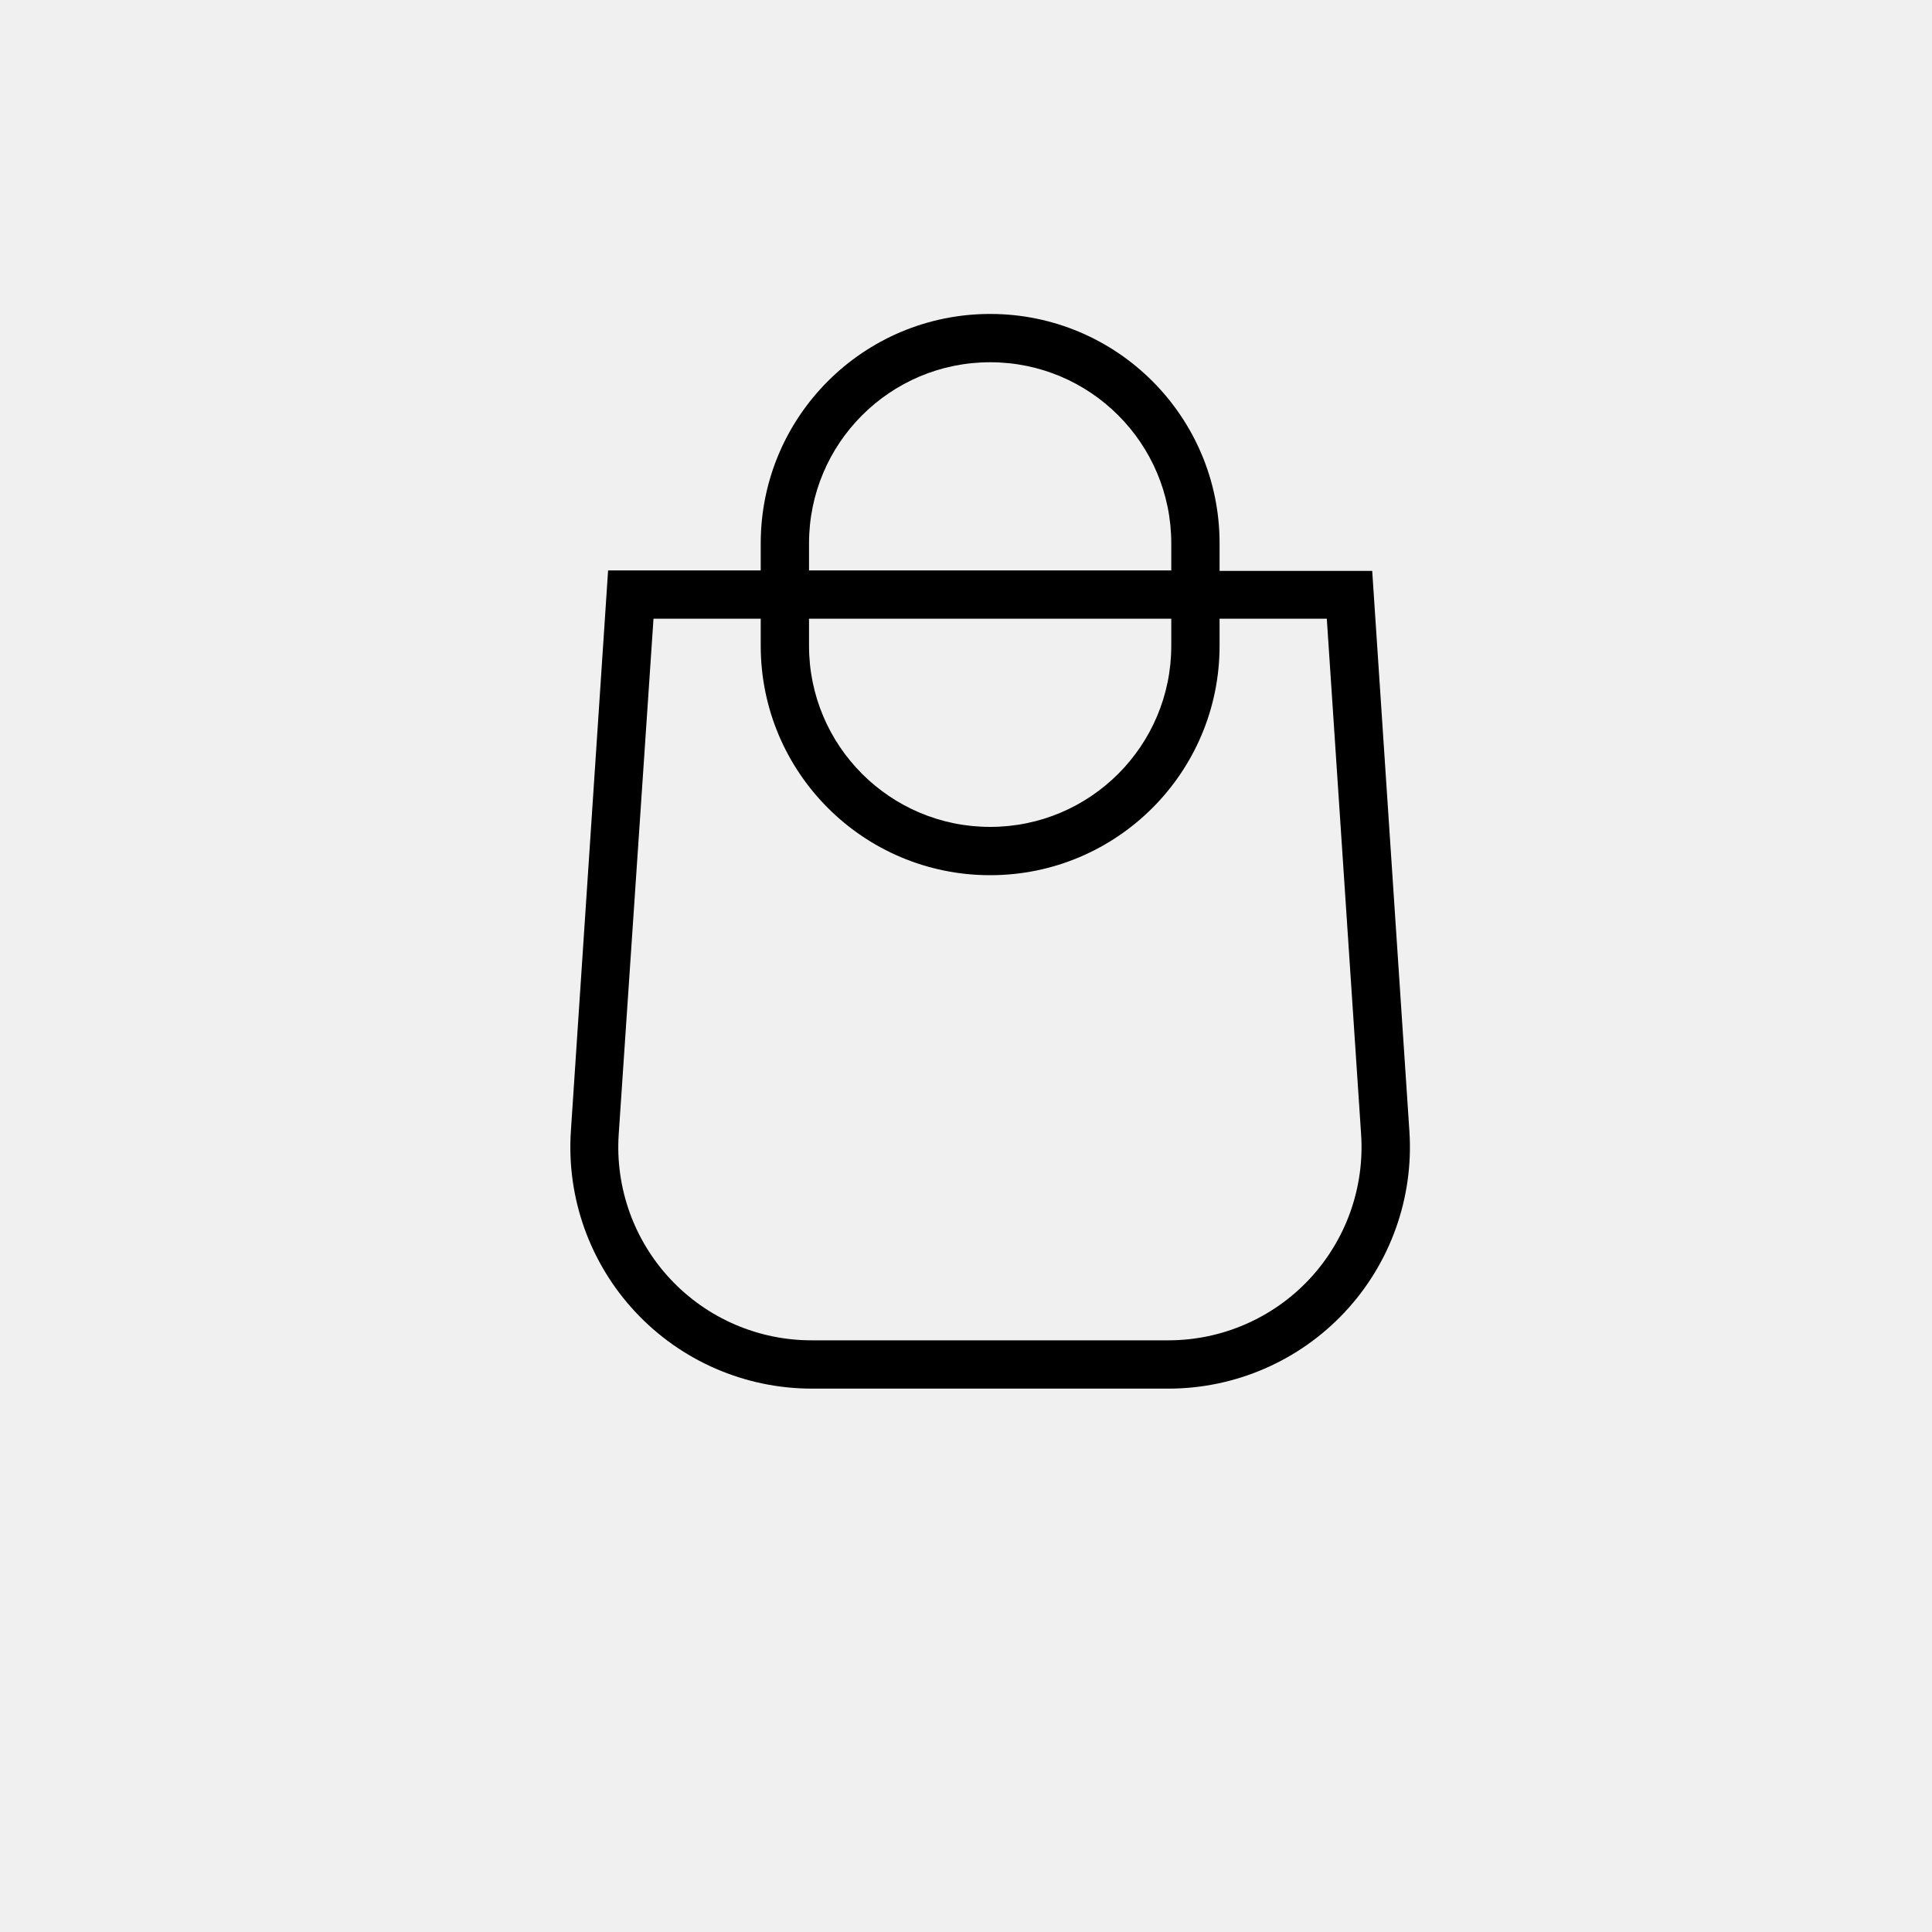
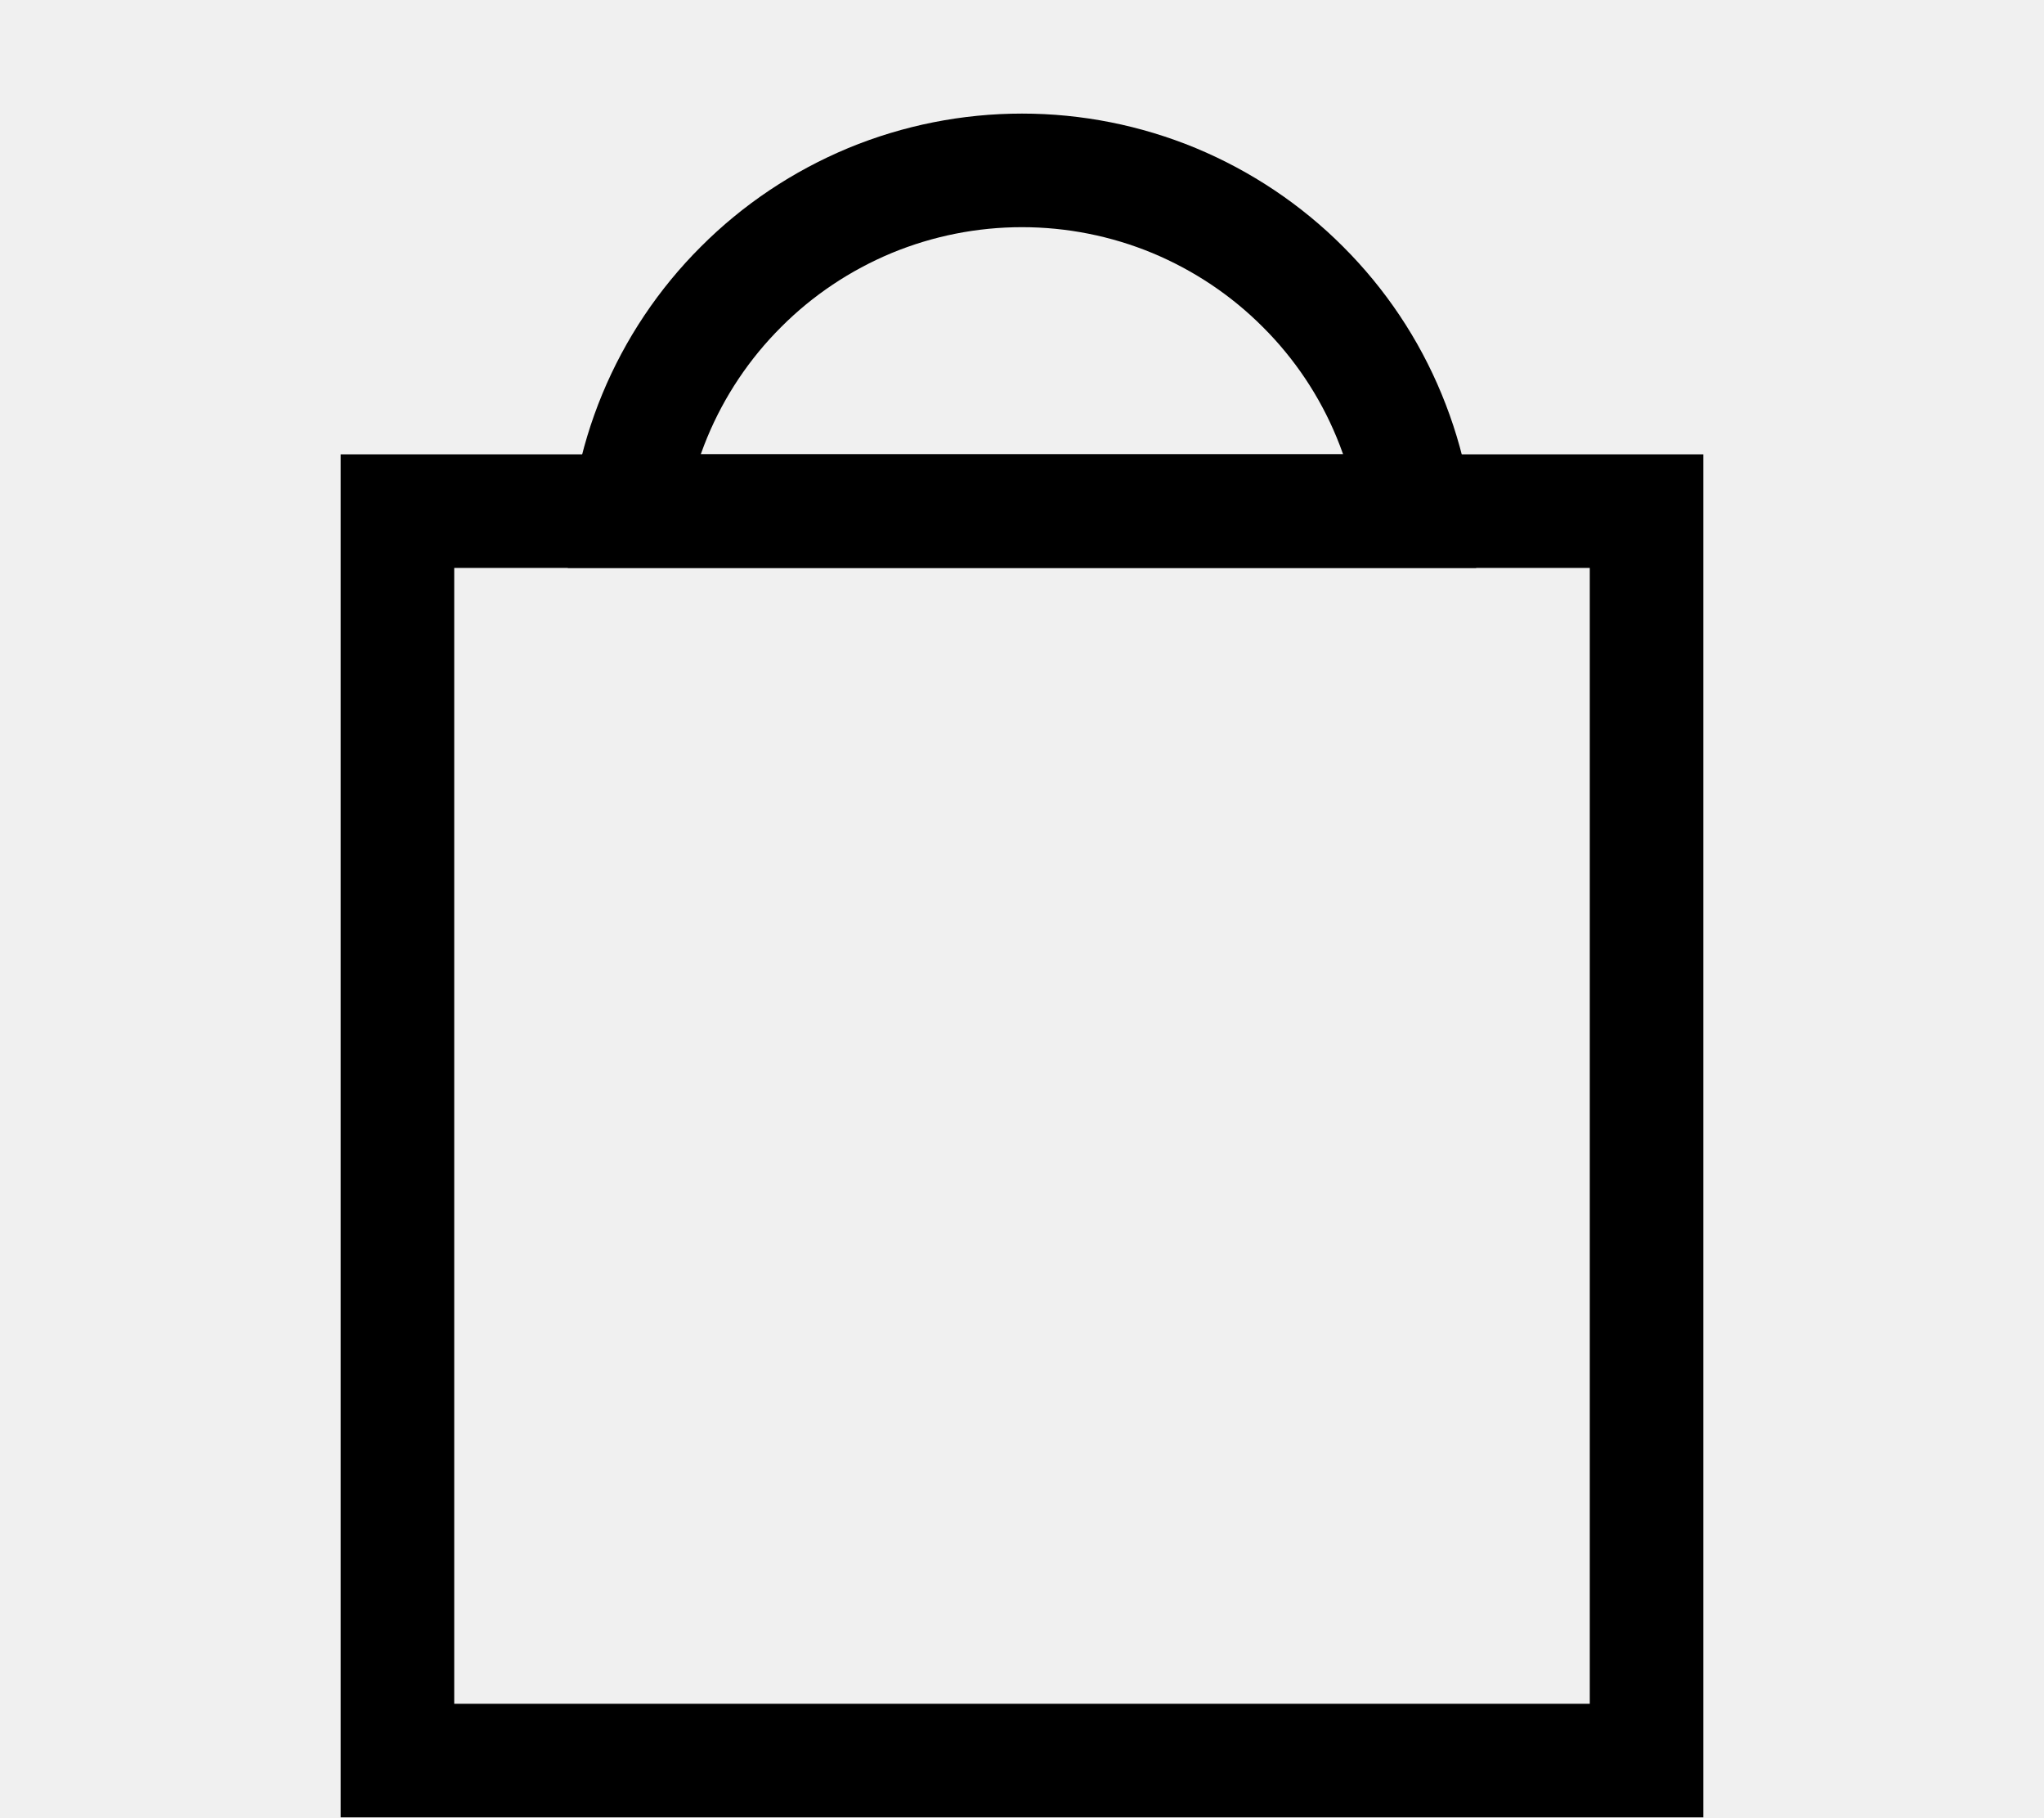
- <svg xmlns="http://www.w3.org/2000/svg" fill="none" class="icon icon-cart" viewBox="0 0 40 40">
-   <path fill="currentColor" fill-rule="evenodd" d="M20.5 6.5a4.75 4.75 0 0 0-4.75 4.75v.56h-3.16l-.77 11.6a5 5 0 0 0 4.99 5.34h7.38a5 5 0 0 0 4.99-5.33l-.77-11.6h-3.16v-.57A4.75 4.75 0 0 0 20.5 6.5m3.75 5.31v-.56a3.75 3.75 0 1 0-7.5 0v.56zm-7.5 1h7.5v.56a3.75 3.75 0 1 1-7.5 0zm-1 0v.56a4.75 4.75 0 1 0 9.5 0v-.56h2.22l.71 10.67a4 4 0 0 1-3.99 4.27h-7.38a4 4 0 0 1-4-4.27l.72-10.67z" />
+ <svg xmlns="http://www.w3.org/2000/svg" width="18" height="16" viewBox="0 0 18 16" fill="none">
+   <rect x="3.5" y="4.5" width="11" height="11" stroke="black" />
+   <mask id="path-2-inside-1_1_6" fill="white">
+     <path d="M13 5C13 4.475 12.896 3.955 12.695 3.469C12.495 2.984 12.2 2.543 11.828 2.172C11.457 1.8 11.016 1.506 10.531 1.304C10.045 1.103 9.525 1 9 1C8.475 1 7.955 1.103 7.469 1.304C6.984 1.506 6.543 1.8 6.172 2.172C5.8 2.543 5.505 2.984 5.304 3.469C5.103 3.955 5 4.475 5 5L9 5H13Z" />
+   </mask>
+   <path d="M13 5C13 4.475 12.896 3.955 12.695 3.469C12.495 2.984 12.2 2.543 11.828 2.172C11.457 1.8 11.016 1.506 10.531 1.304C10.045 1.103 9.525 1 9 1C8.475 1 7.955 1.103 7.469 1.304C6.984 1.506 6.543 1.8 6.172 2.172C5.8 2.543 5.505 2.984 5.304 3.469C5.103 3.955 5 4.475 5 5L9 5H13Z" stroke="black" stroke-width="2" mask="url(#path-2-inside-1_1_6)" />
</svg>
